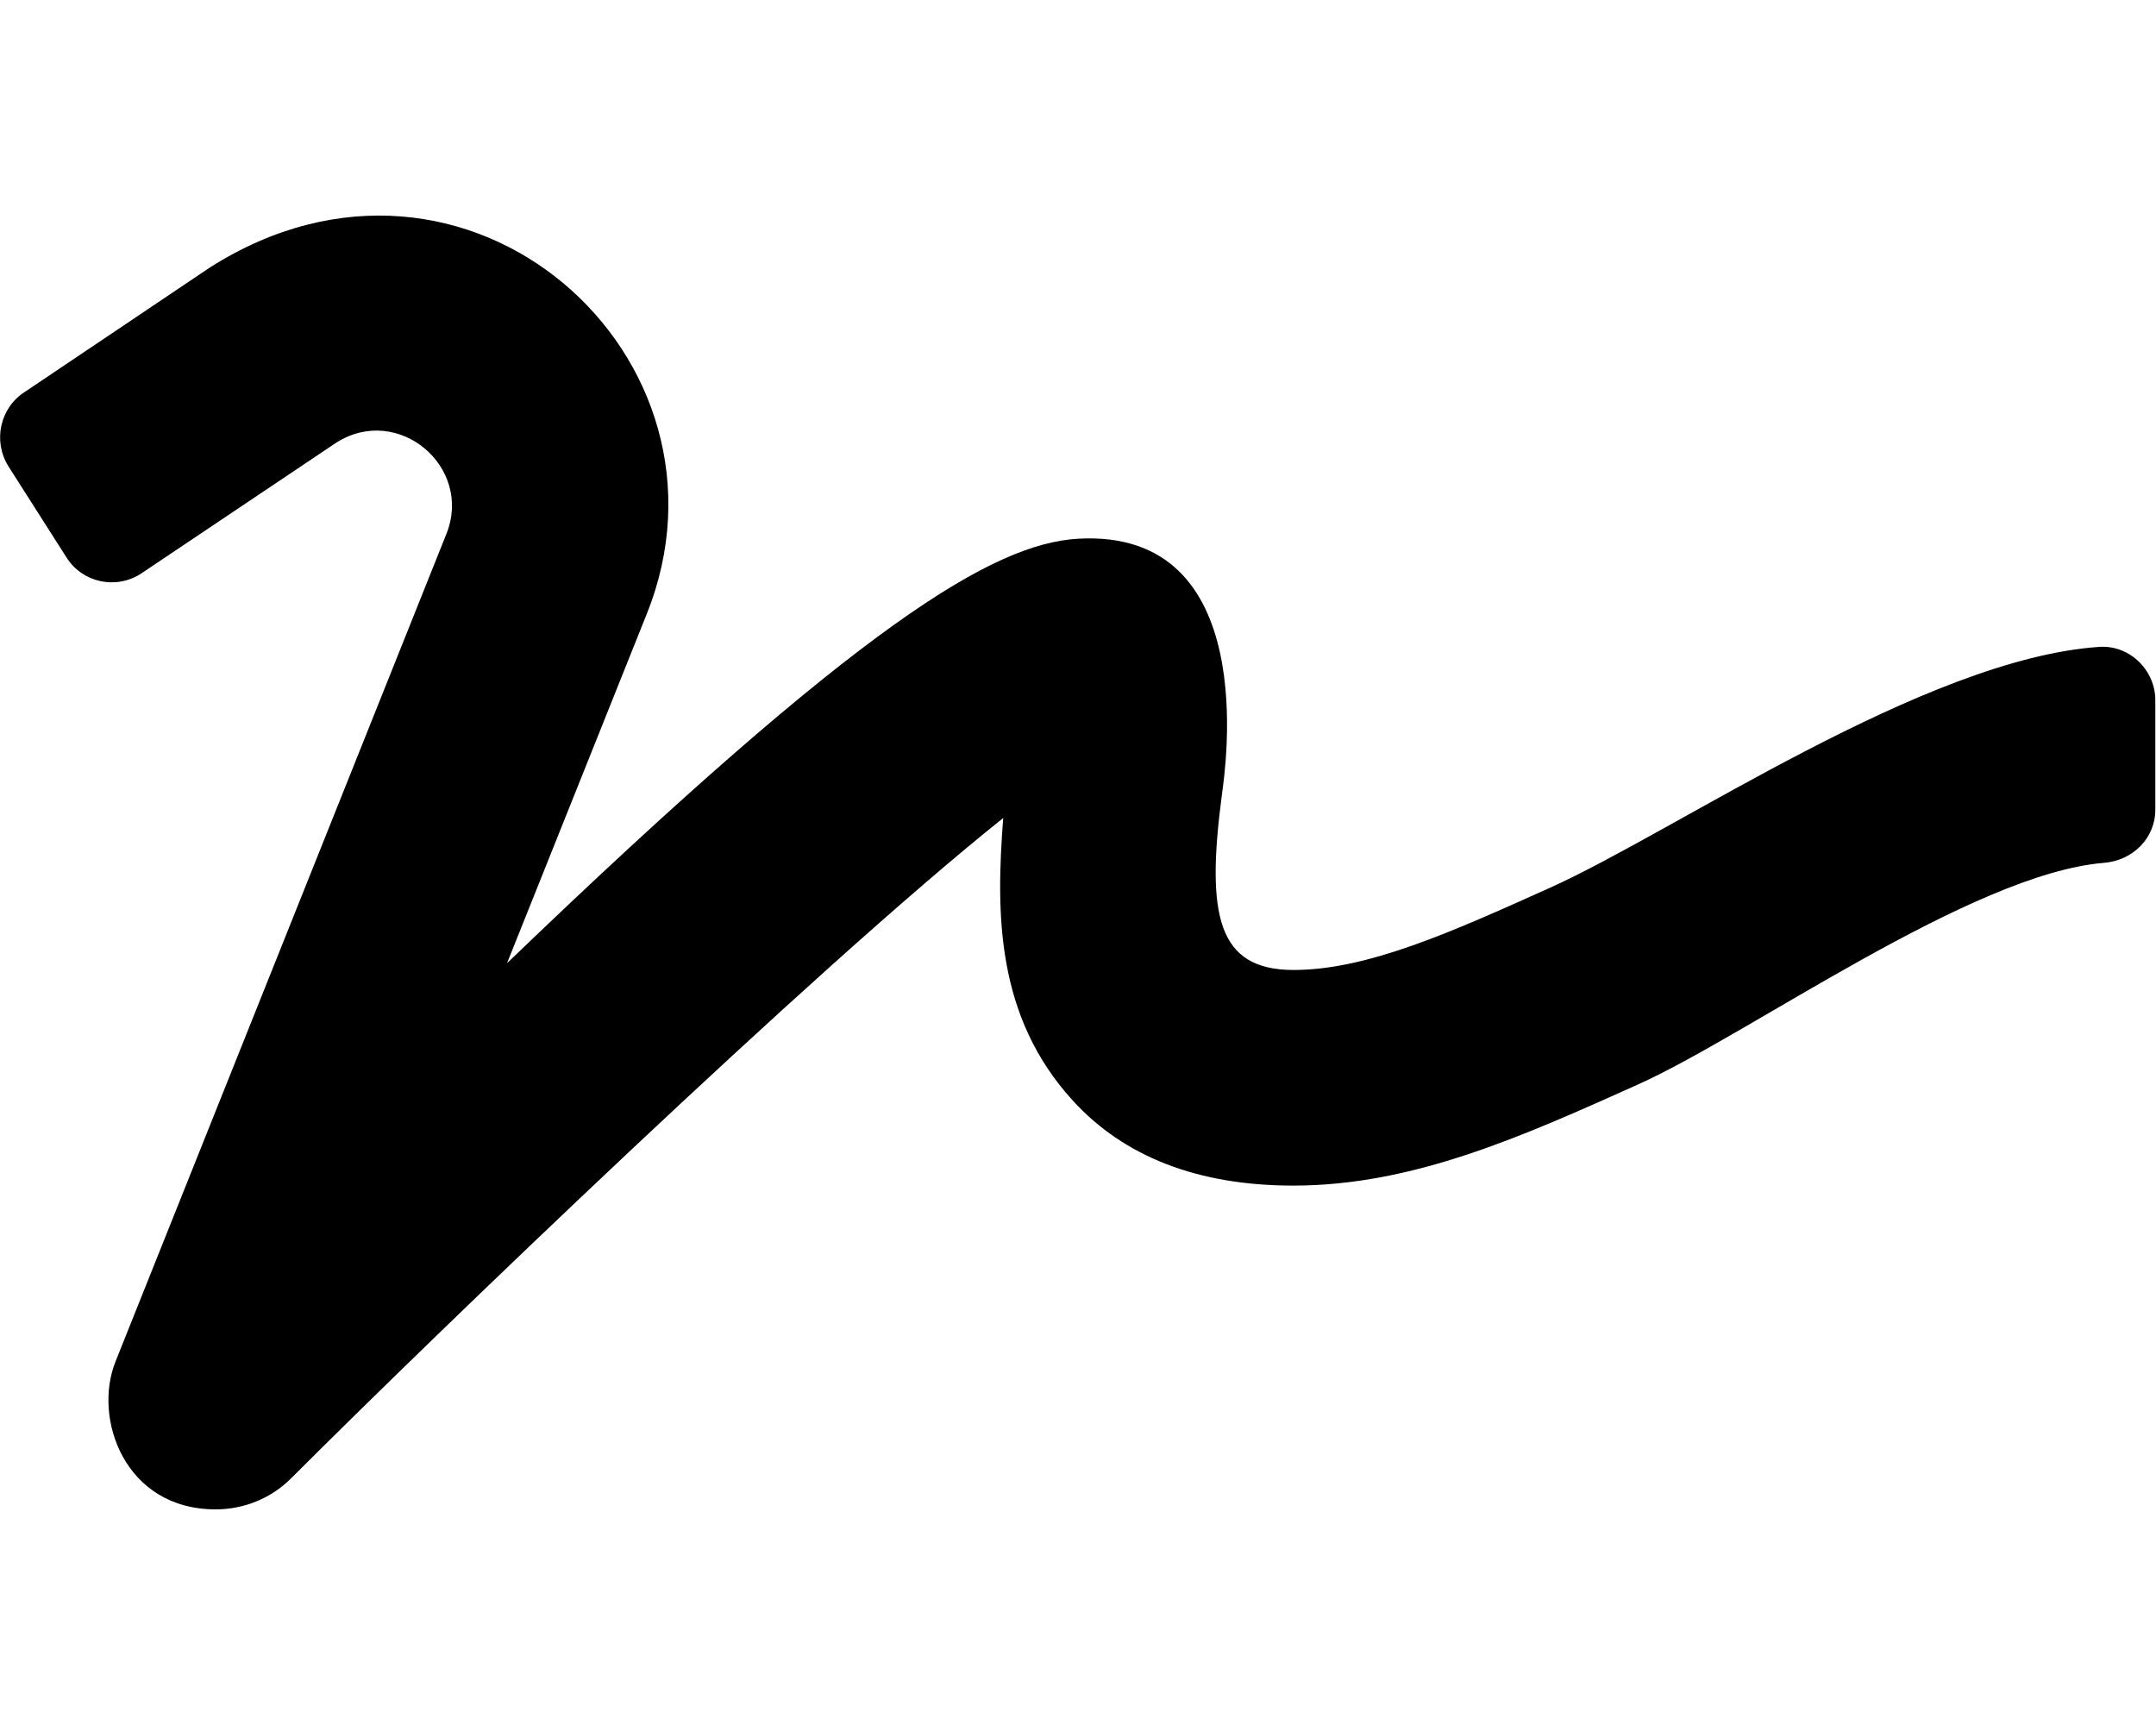
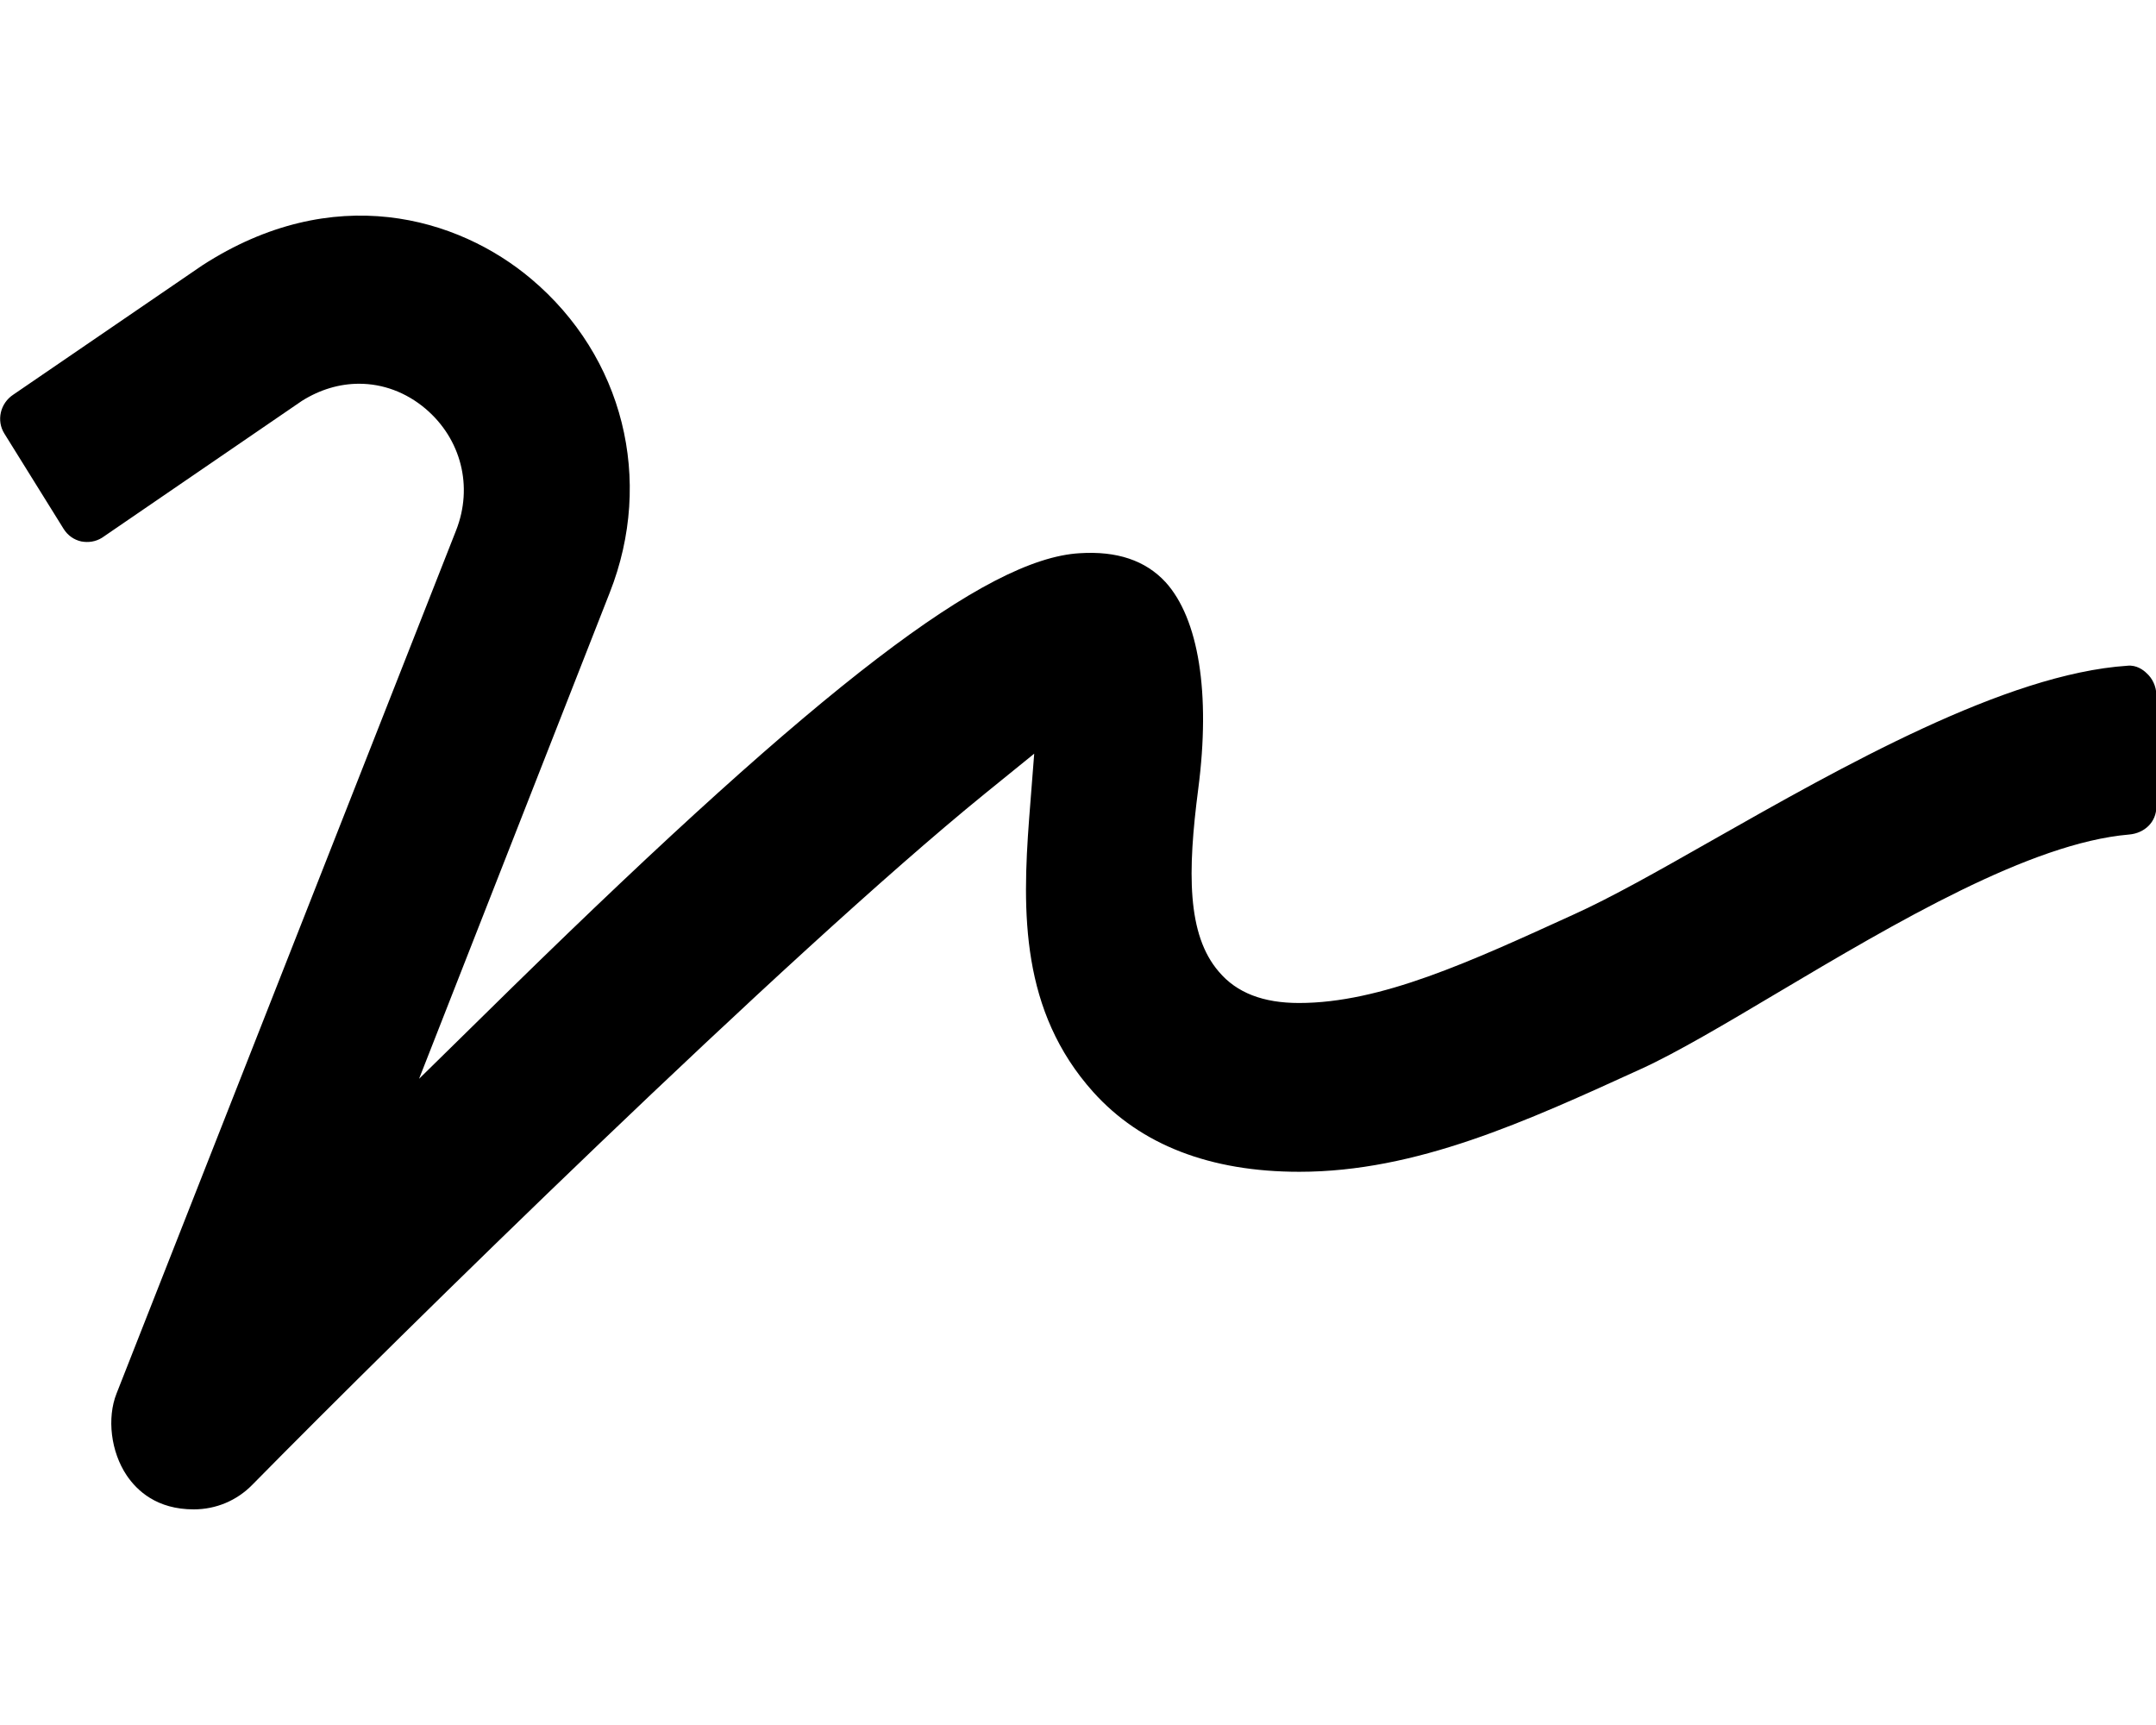
<svg xmlns="http://www.w3.org/2000/svg" viewBox="0 0 640 512">
-   <path d="M623.2 192c-51.8 3.5-125.7 54.7-163.1 71.5-29.1 13.1-54.2 24.4-76.1 24.4-22.6 0-26-16.2-21.3-51.9 1.1-8 11.7-79.2-42.7-76.1-25.1 1.5-64.3 24.8-169.5 126L192 182.2c30.4-75.9-53.2-151.5-129.7-102.8L7.4 116.3C0 121-2.2 130.9 2.5 138.4l17.2 27c4.7 7.5 14.6 9.7 22.1 4.9l58-38.9c18.4-11.7 40.7 7.2 32.7 27.1L34.3 404.1C27.5 421 37 448 64 448c8.3 0 16.5-3.2 22.6-9.4 42.2-42.2 154.7-150.7 211.2-195.8-2.2 28.5-2.1 58.9 20.6 83.8 15.3 16.8 37.3 25.3 65.5 25.3 35.6 0 68-14.6 102.3-30 33-14.8 99-62.6 138.4-65.8 8.5-.7 15.2-7.3 15.2-15.8v-32.1c.2-9.1-7.5-16.8-16.6-16.2z" />
+   <path d="M637.2 199.8c-.9-.9-3-2.5-5.7-2.2-36.2 2.4-84.6 29.9-123.4 51.9-16 9.1-29.8 16.9-41.1 22-30.7 14-57.1 26.2-81.4 26.2-10.6 0-18.5-3-23.8-9.3-9.5-11-9.3-29.7-6.1-54.3 3.7-28.4.1-50.5-9.7-61.3-6-6.5-14.5-9.3-25.5-8.6-27.8 1.6-76.6 39-168.7 129.1l-27.4 26.9L181 175.9c13.2-33.5 4-70.1-23.3-93.1-21.8-18.4-58.8-29.2-97.7-4L4 117.1c-4 2.6-5.1 7.8-2.7 11.6L18.9 157c1.2 1.9 3 3.2 5.2 3.7 2.1.4 4.3.1 6.2-1.1L89.6 119c5.4-3.4 11.2-5.1 17-5.1 7 0 13.9 2.5 19.7 7.4 10.6 9 14.2 23.1 9.1 36.1L34.6 413.6c-2.9 7.3-1.7 17.3 3 24.3 3.1 4.6 9 10.1 19.9 10.1 6.6 0 12.8-2.6 17.4-7.3 43.5-44.2 158.5-157.2 217.3-205l14.8-12-1.5 19.2c-2.1 27.9-2.5 57.2 19 81.2 14.1 15.7 34.7 23.7 61.2 23.7 34.8 0 67.2-14.9 101.6-30.6 10.5-4.8 25-13.4 40.3-22.5 35.2-20.9 75.1-44.5 104.4-47 4.7-.4 8.1-3.8 8.1-8.2V206c-.1-2.3-1.1-4.6-2.9-6.2z" />
</svg>
